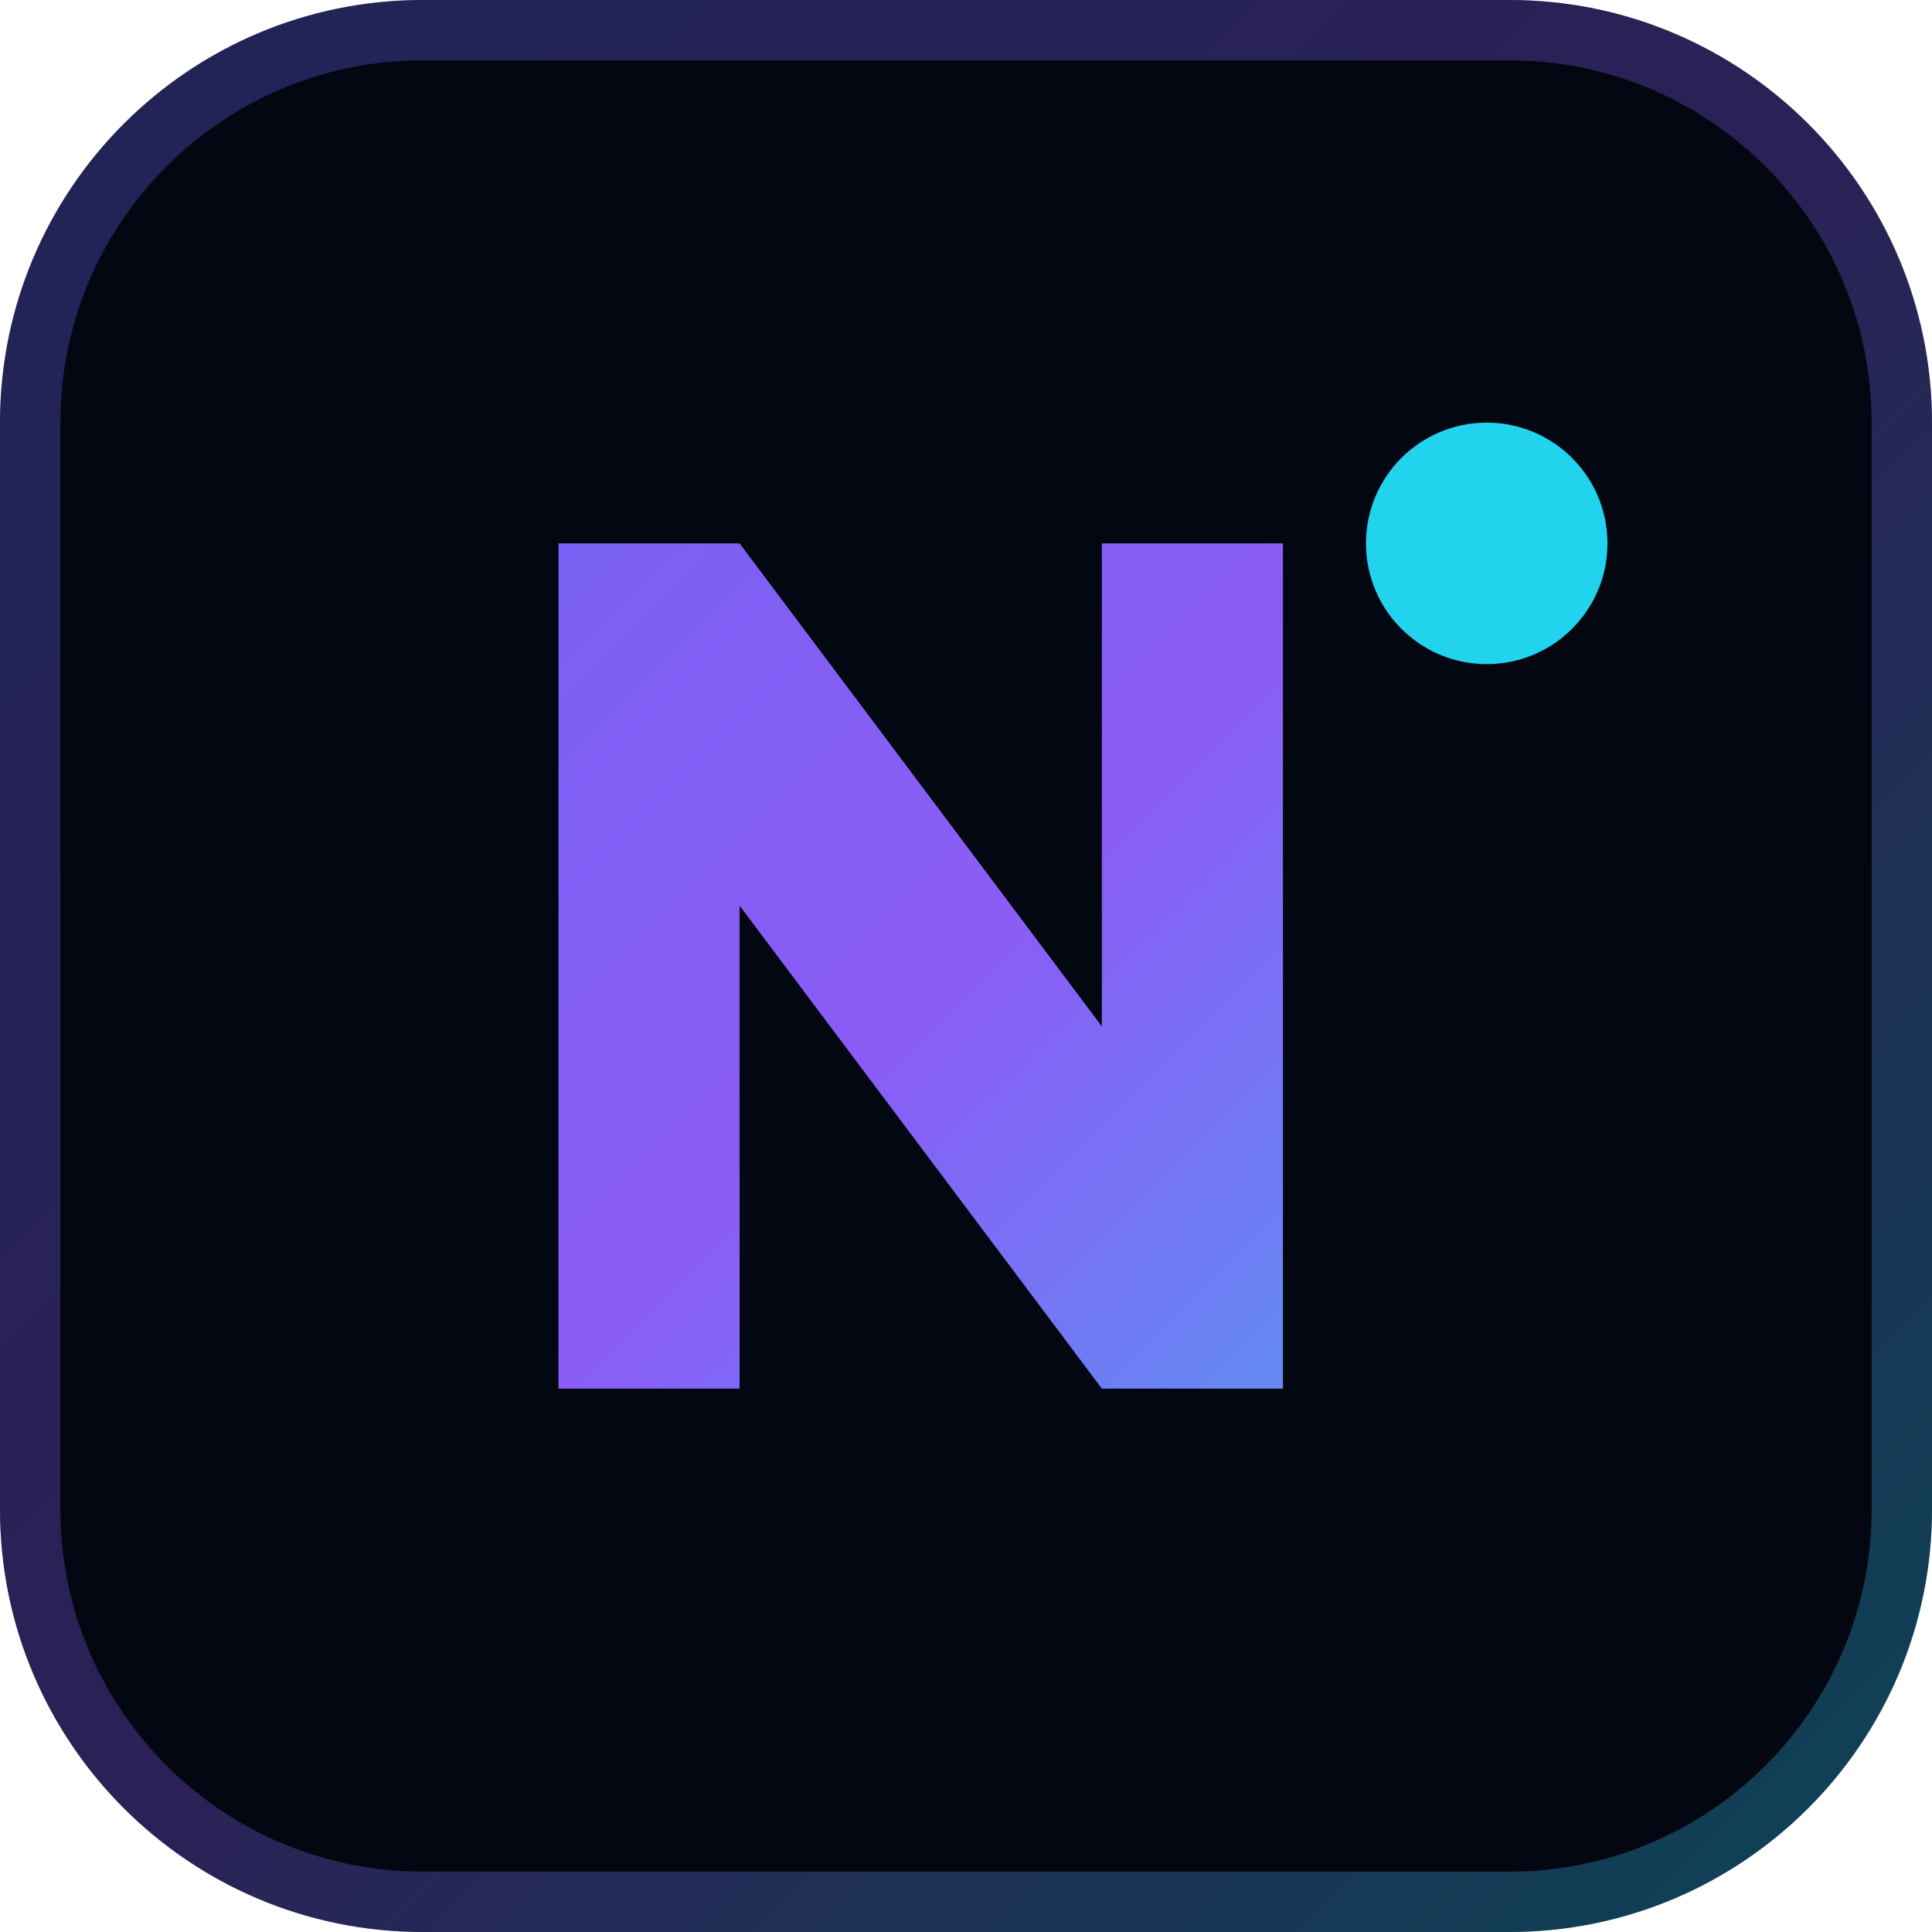
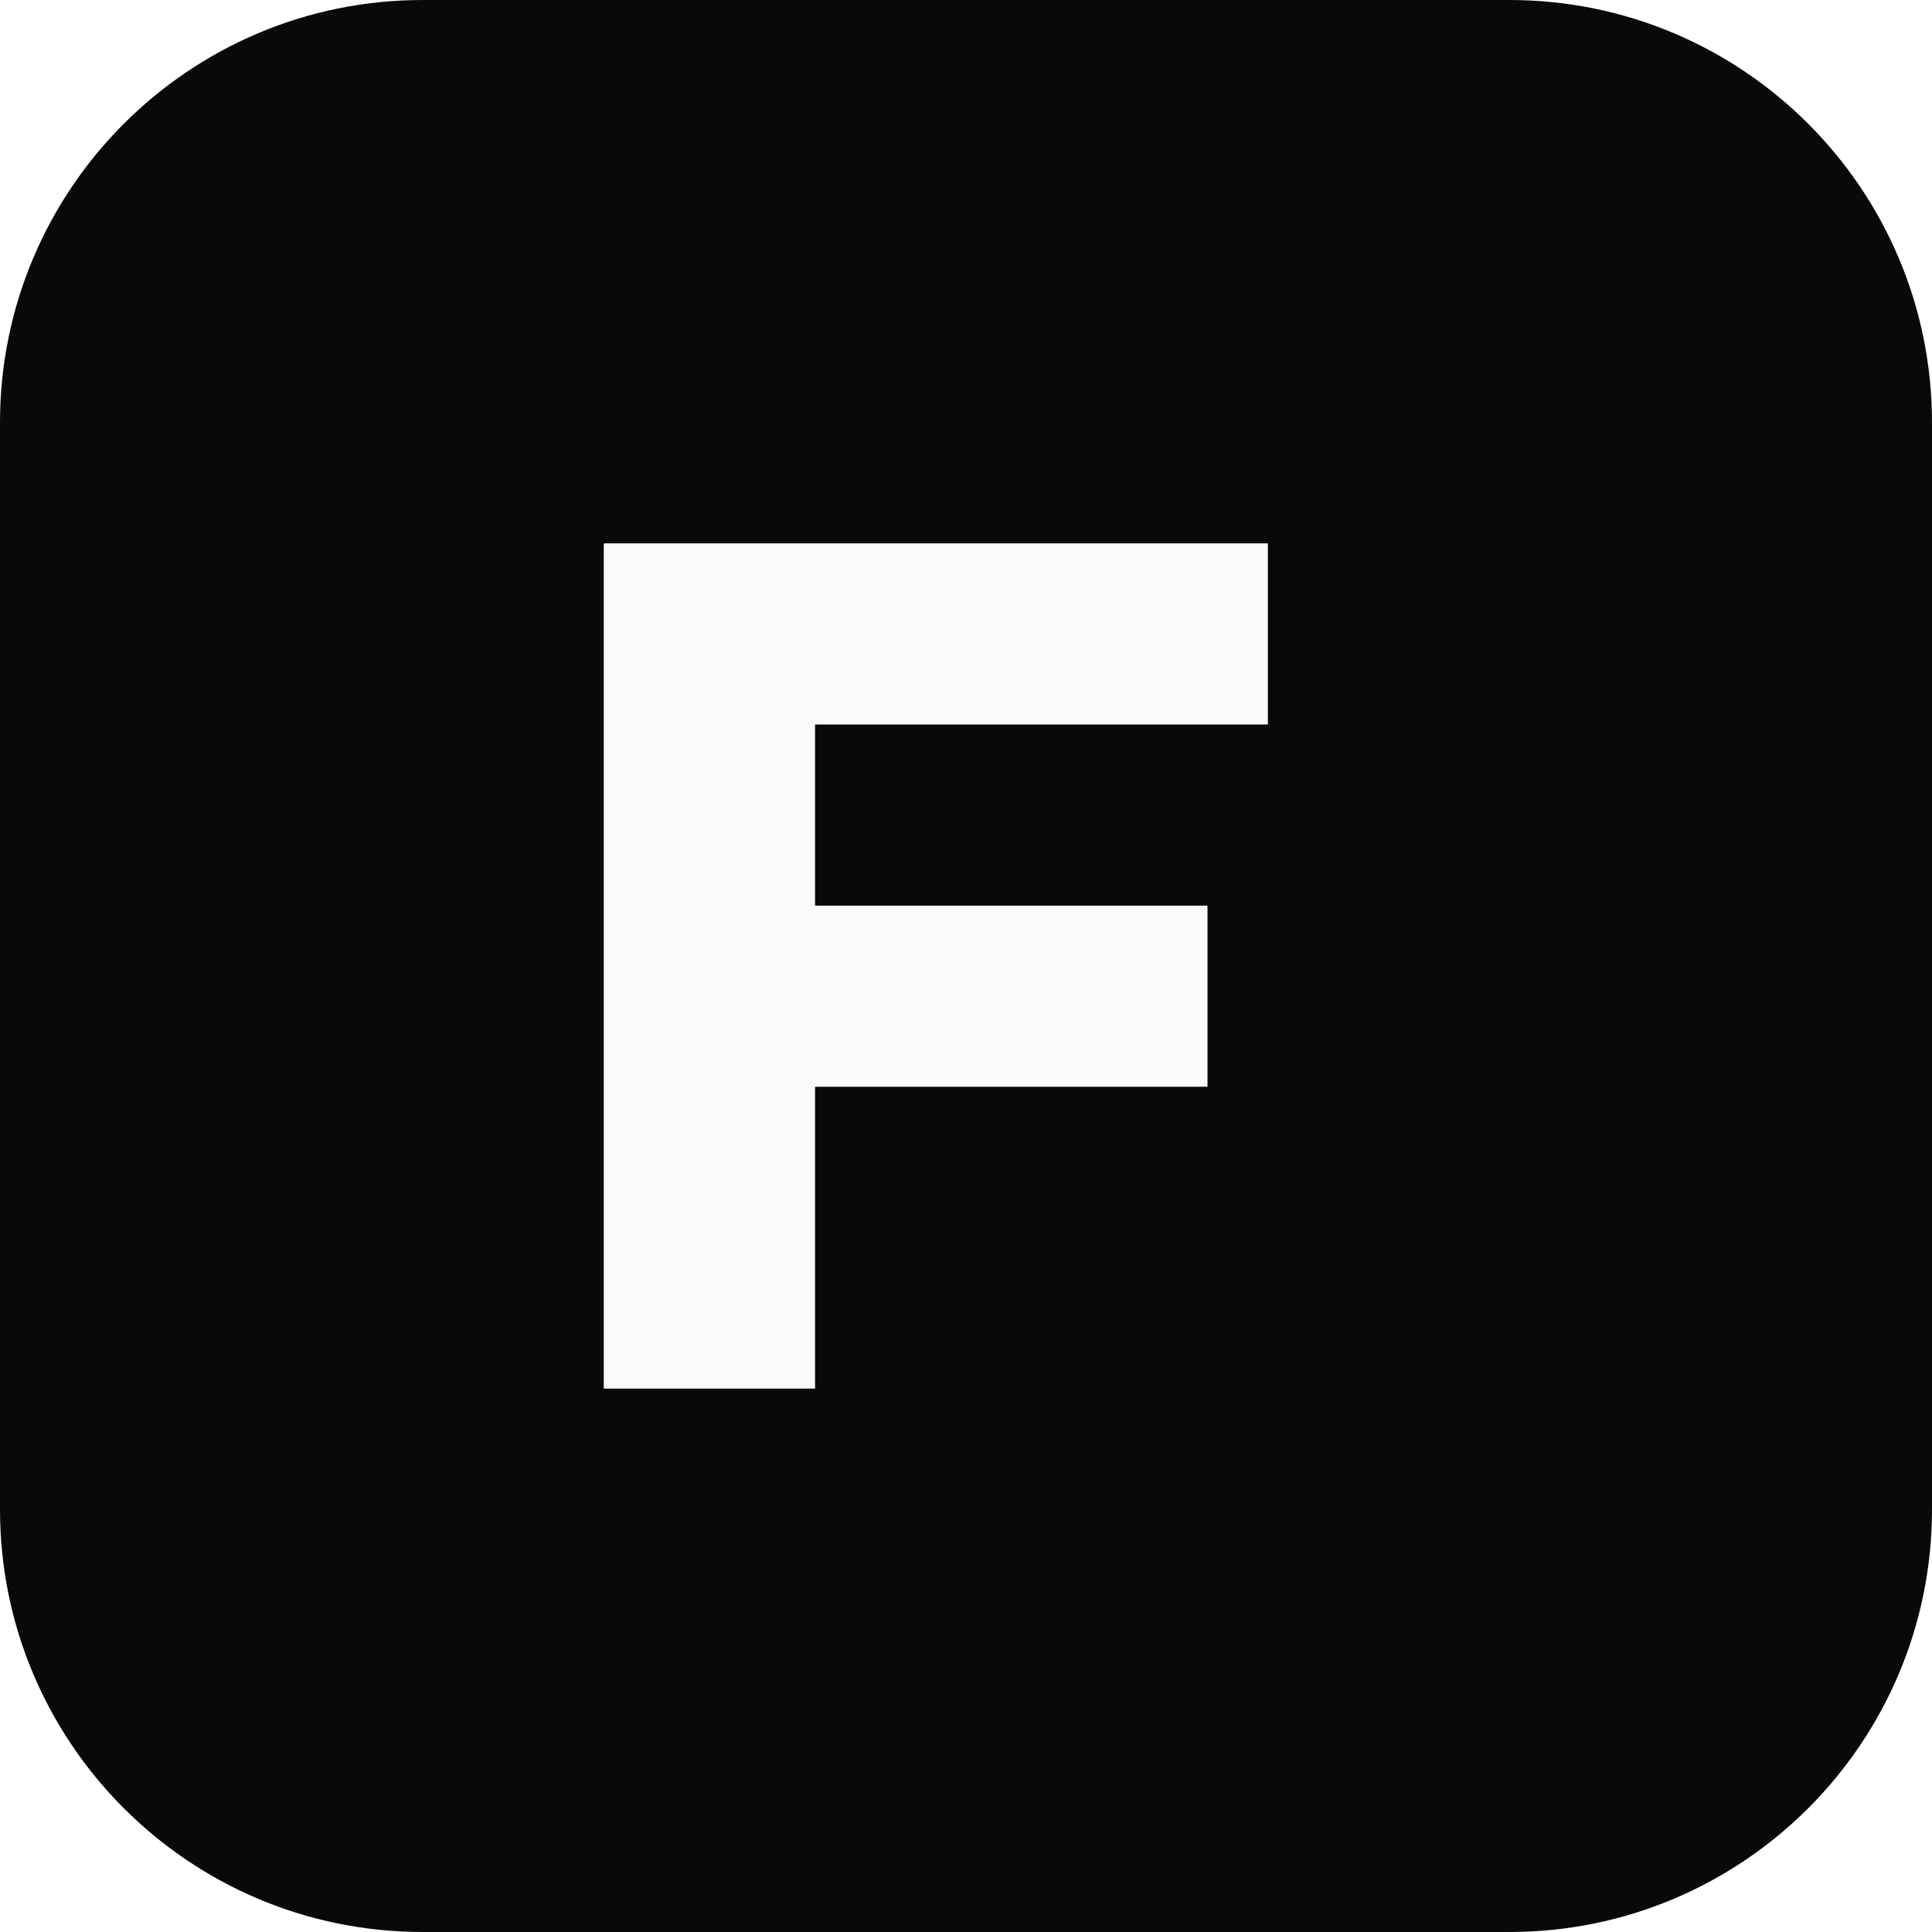
- <svg xmlns="http://www.w3.org/2000/svg" width="512" height="512" viewBox="0 0 512 512" fill="none">
-   <rect width="512" height="512" rx="112" fill="#030712" />
-   <rect x="8" y="8" width="496" height="496" rx="104" stroke="url(#g)" stroke-width="16" stroke-opacity="0.3" />
-   <path d="M148 368V144h48l96 128V144h48v224h-48l-96-128v128h-48z" fill="url(#g)" />
-   <circle cx="394" cy="144" r="32" fill="#22d3ee" />
-   <defs>
-     <linearGradient id="g" x1="0" y1="0" x2="512" y2="512" gradientUnits="userSpaceOnUse">
-       <stop stop-color="#6366f1" />
-       <stop offset="0.5" stop-color="#8b5cf6" />
-       <stop offset="1" stop-color="#22d3ee" />
-     </linearGradient>
-   </defs>
+ <svg xmlns="http://www.w3.org/2000/svg" viewBox="0 0 64 64" width="64" height="64">
+   <rect width="64" height="64" rx="14" fill="#09090b" />
+   <path d="M20 46V18h22v6H27v6h13v6H27v10h-7z" fill="#fafafa" />
</svg>
